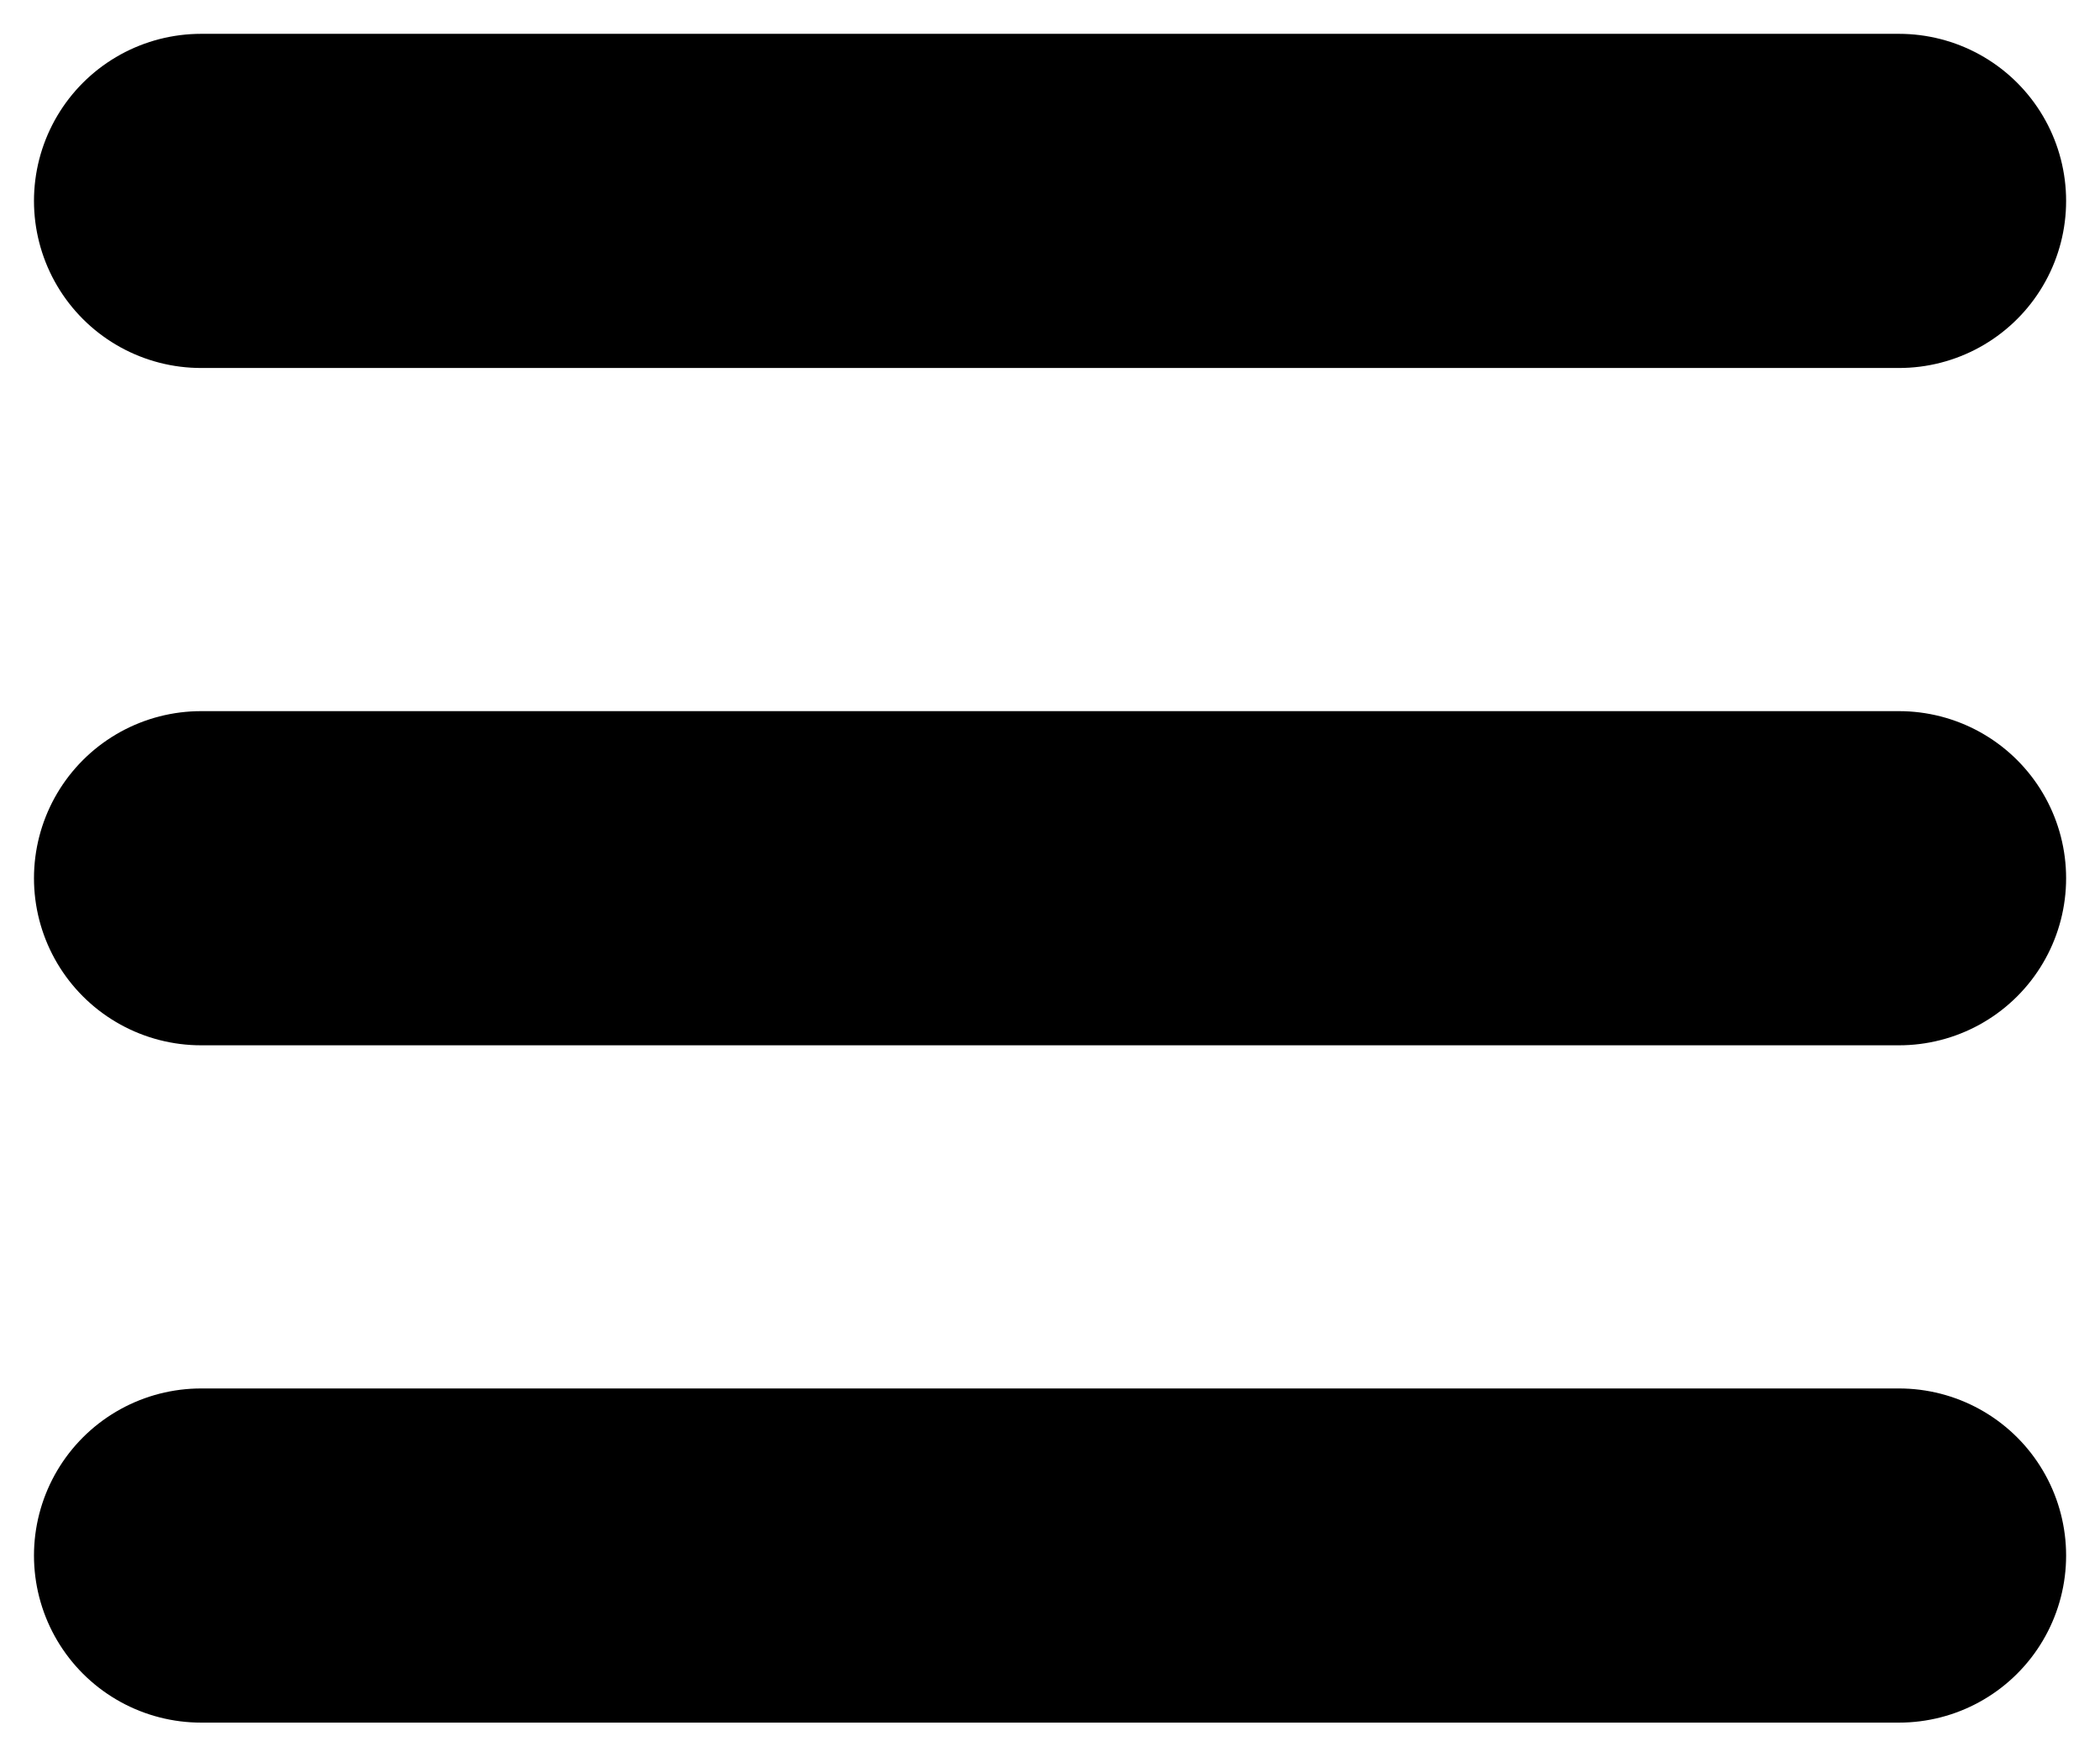
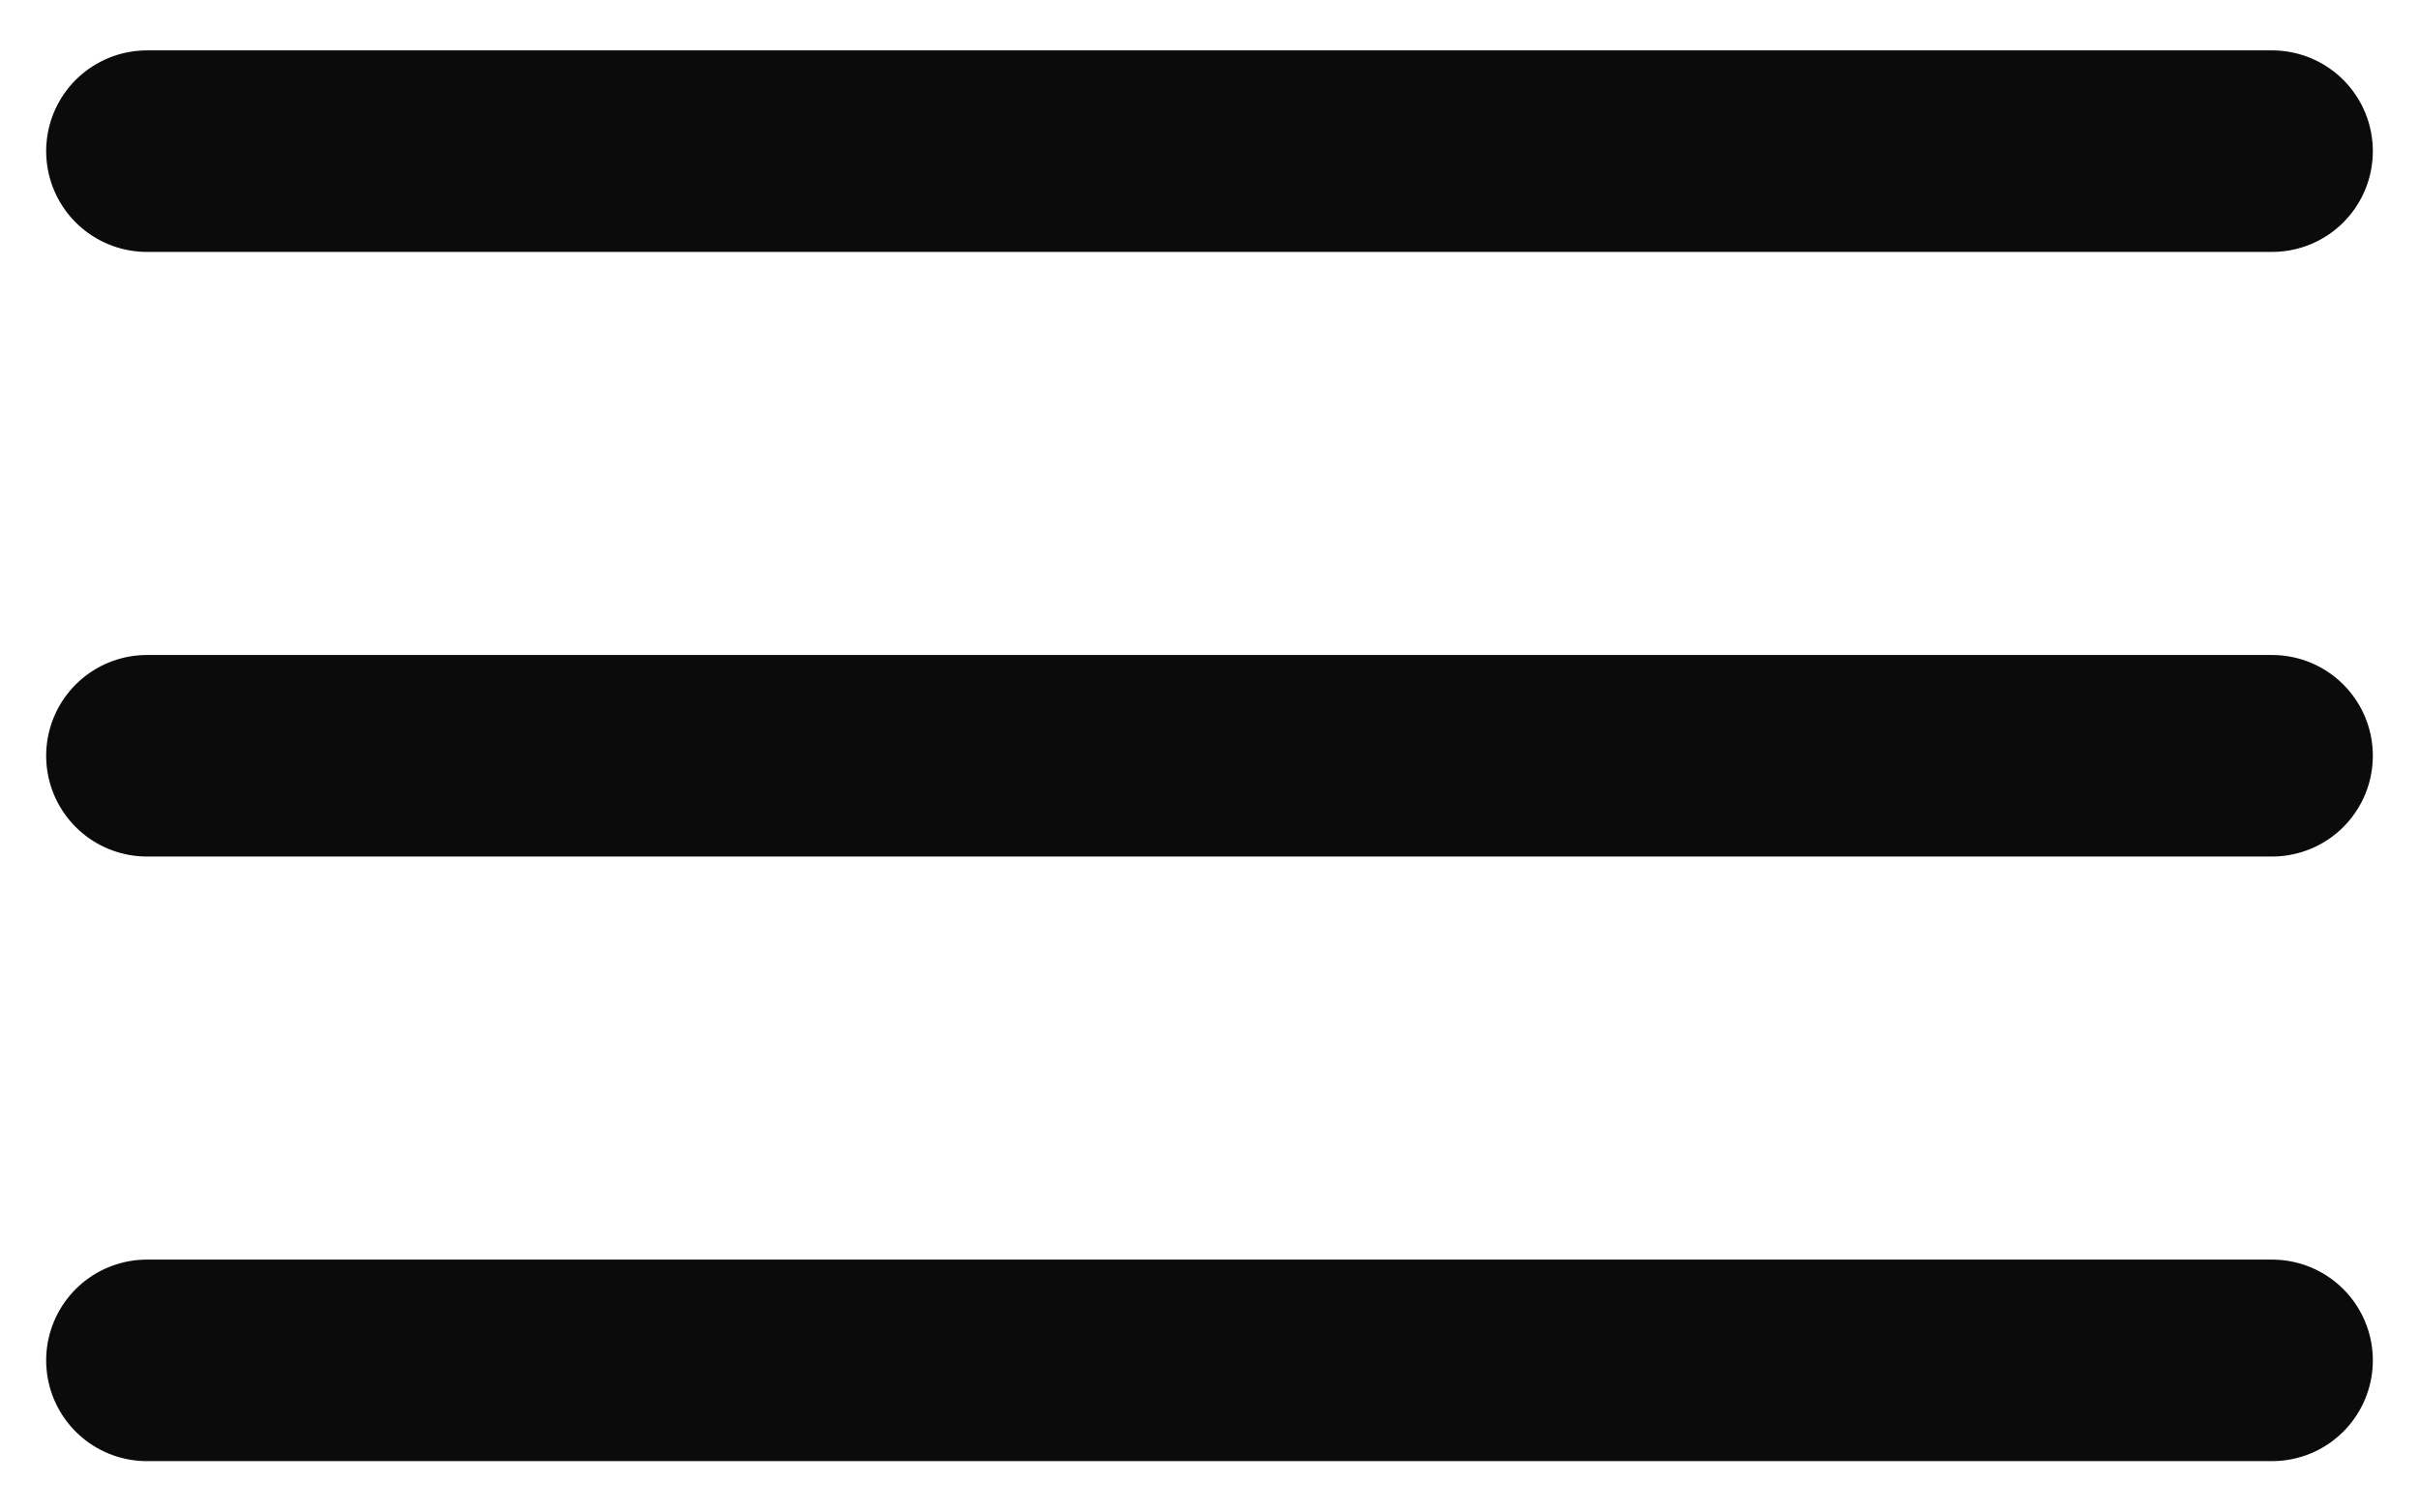
- <svg xmlns="http://www.w3.org/2000/svg" width="310" height="259.344" id="svg2" version="1.1">
-   <defs id="defs4" />
-   <g id="layer1" transform="translate(10.01562,-803.0312)">
-     <g id="g3837">
-       <path id="path3785-0" d="m 19.668,1032.694 250.646,0 0,0" style="fill:none;stroke:#000000;stroke-width:49.336;stroke-linecap:round;stroke-linejoin:miter;stroke-miterlimit:4;stroke-opacity:1;stroke-dasharray:none" />
-       <path id="path3785-0-9" d="m 19.668,932.694 250.646,0 0,0" style="fill:none;stroke:#000000;stroke-width:49.336;stroke-linecap:round;stroke-linejoin:miter;stroke-miterlimit:4;stroke-opacity:1;stroke-dasharray:none" />
-       <path id="path3785-0-4" d="m 19.668,832.694 250.646,0 0,0" style="fill:none;stroke:#000000;stroke-width:49.336;stroke-linecap:round;stroke-linejoin:miter;stroke-miterlimit:4;stroke-opacity:1;stroke-dasharray:none" />
+ <svg xmlns="http://www.w3.org/2000/svg" width="24px" height="15px" viewBox="0 0 24 15" version="1.1">
+   <g id="Symbols" stroke="none" stroke-width="1" fill="none" fill-rule="evenodd" stroke-linecap="round">
+     <g id="Top-Nav--(Mobile)" transform="translate(-343, -27)" stroke="#0B0B0B" stroke-width="2">
+       <g id="Line-2" transform="translate(344, 28)">
+         <line x1="0.458" y1="0.5" x2="21.542" y2="0.5" />
+         <line x1="0.458" y1="6.5" x2="21.542" y2="6.5" />
+         <line x1="0.458" y1="12.5" x2="21.542" y2="12.5" />
+       </g>
    </g>
  </g>
</svg>
